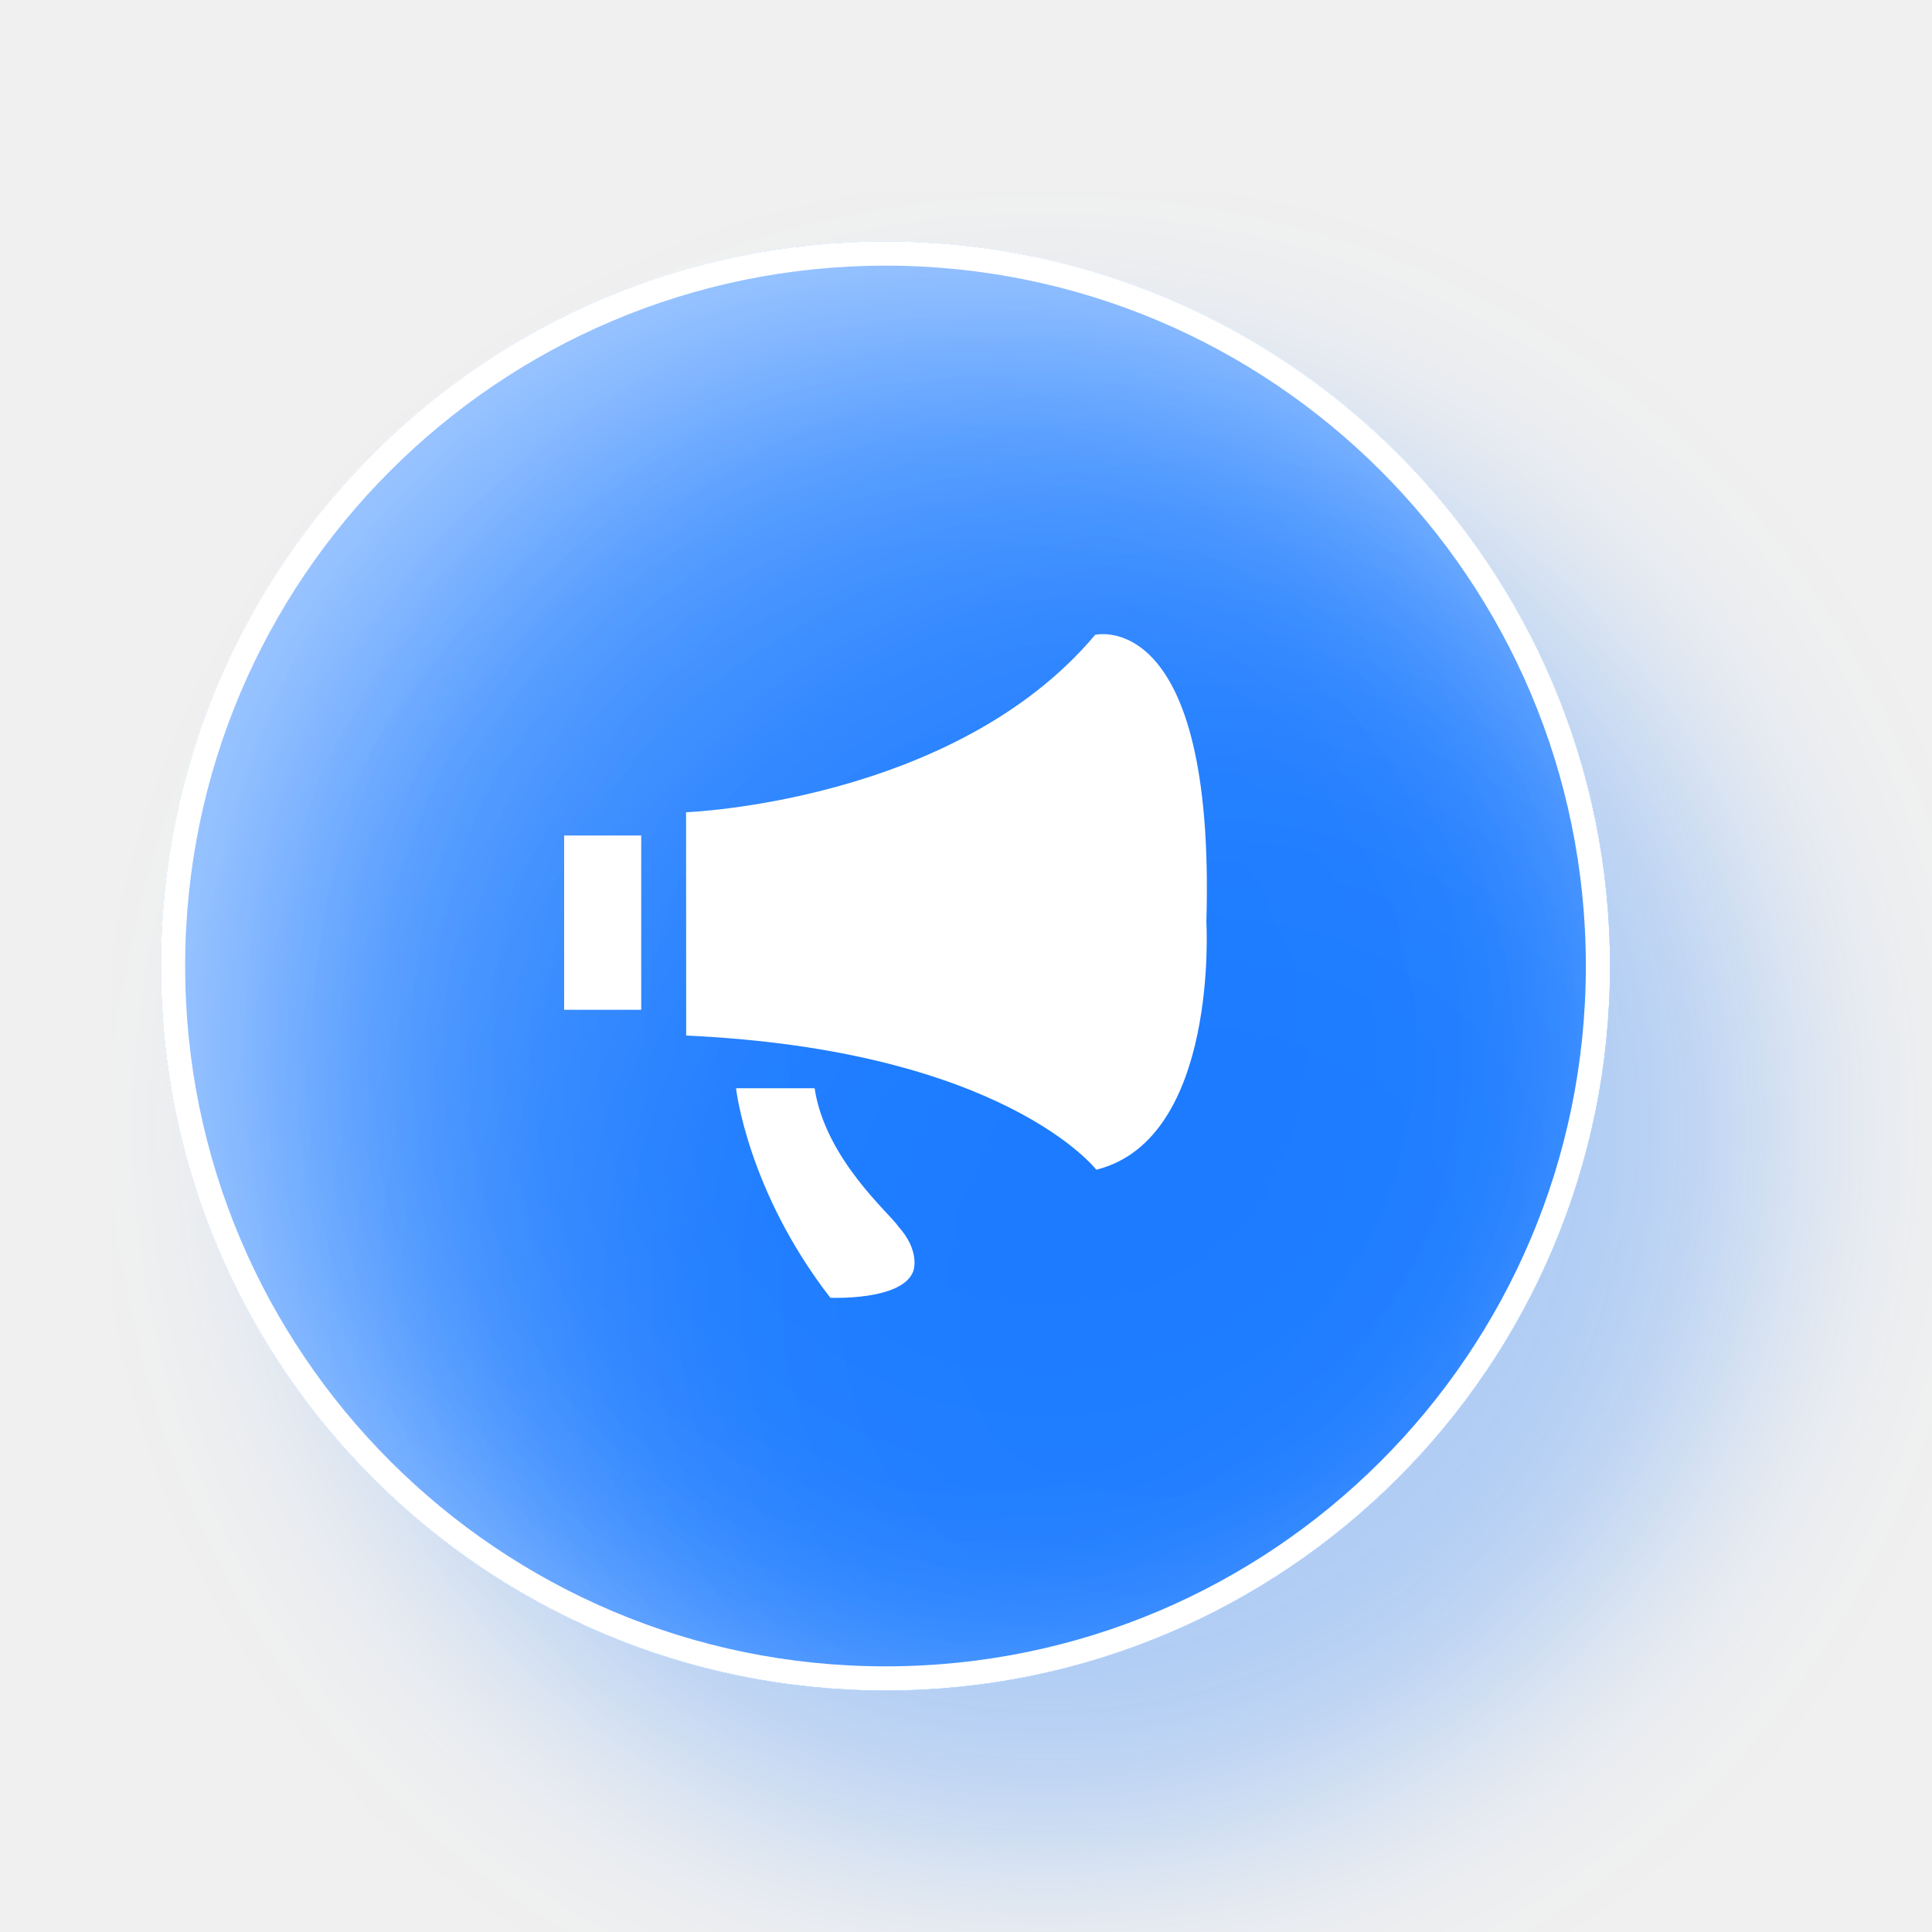
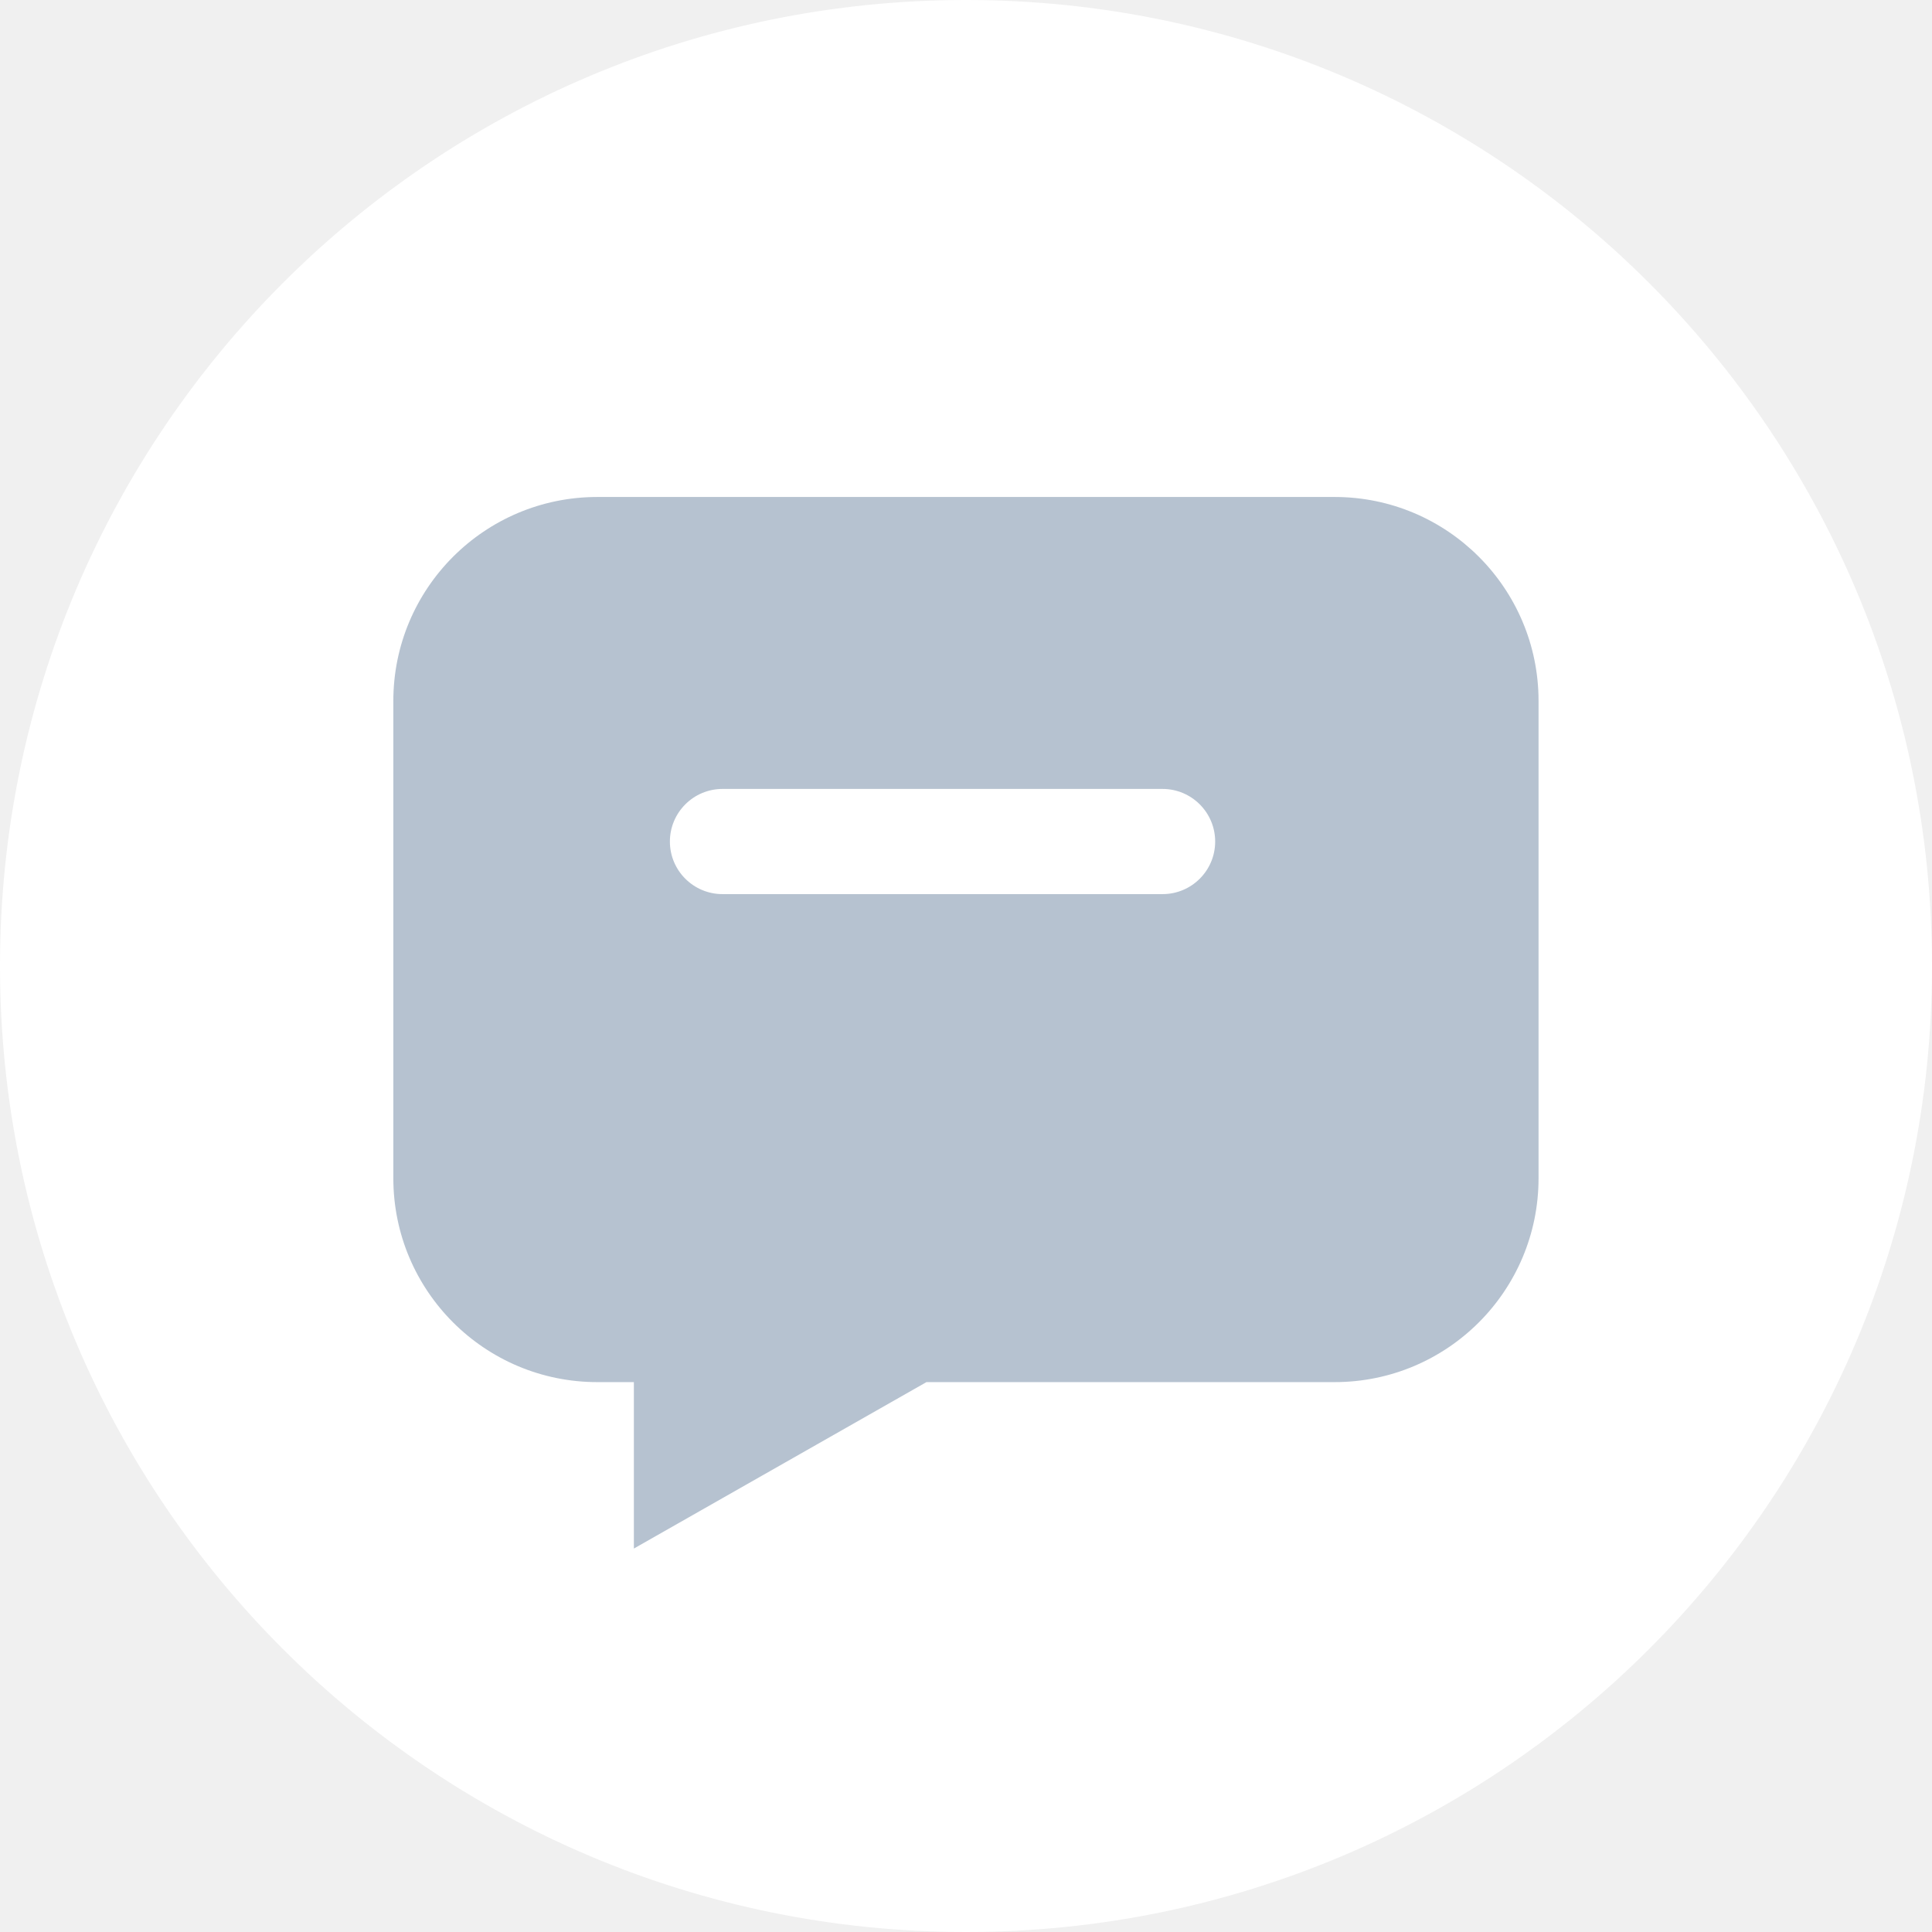
- <svg xmlns="http://www.w3.org/2000/svg" width="36" height="36" viewBox="0 0 36 36" fill="none">
-   <g clip-path="url(#clip0_176_38063)">
-     <g opacity="0.3" filter="url(#filter0_f_176_38063)">
-       <circle cx="19.5" cy="21" r="13.5" fill="#1C7BFF" />
-     </g>
-     <g filter="url(#filter1_iii_176_38063)">
-       <circle cx="16.5" cy="18" r="13.5" fill="#1C7BFF" />
-     </g>
-     <circle cx="16.5" cy="18" r="13.275" stroke="white" stroke-width="0.45" />
-     <path d="M11.948 18.816H10.512V15.568H11.948V18.816ZM17.018 23.686C16.816 24.242 15.472 24.182 15.472 24.182C13.925 22.185 13.715 20.278 13.715 20.278L15.179 20.278C15.378 21.599 16.596 22.628 16.733 22.846C17.161 23.319 17.018 23.686 17.018 23.686ZM20.428 21.796C20.428 21.796 18.709 19.566 12.786 19.296L12.784 15.135C12.784 15.135 17.784 14.952 20.407 11.829C20.407 11.829 22.651 11.293 22.479 17.175C22.479 17.175 22.718 21.225 20.428 21.796Z" fill="white" />
-   </g>
-   <defs>
-     <filter id="filter0_f_176_38063" x="2.1" y="3.6" width="34.8" height="34.8" filterUnits="userSpaceOnUse" color-interpolation-filters="sRGB">
-       <feFlood flood-opacity="0" result="BackgroundImageFix" />
-       <feBlend mode="normal" in="SourceGraphic" in2="BackgroundImageFix" result="shape" />
-       <feGaussianBlur stdDeviation="1.95" result="effect1_foregroundBlur_176_38063" />
-     </filter>
-     <filter id="filter1_iii_176_38063" x="3" y="4.5" width="33" height="33" filterUnits="userSpaceOnUse" color-interpolation-filters="sRGB">
-       <feFlood flood-opacity="0" result="BackgroundImageFix" />
-       <feBlend mode="normal" in="SourceGraphic" in2="BackgroundImageFix" result="shape" />
-       <feColorMatrix in="SourceAlpha" type="matrix" values="0 0 0 0 0 0 0 0 0 0 0 0 0 0 0 0 0 0 127 0" result="hardAlpha" />
-       <feOffset dx="6" dy="6" />
-       <feGaussianBlur stdDeviation="6.75" />
-       <feComposite in2="hardAlpha" operator="arithmetic" k2="-1" k3="1" />
-       <feColorMatrix type="matrix" values="0 0 0 0 1 0 0 0 0 1 0 0 0 0 1 0 0 0 0.2 0" />
-       <feBlend mode="plus-lighter" in2="shape" result="effect1_innerShadow_176_38063" />
-       <feColorMatrix in="SourceAlpha" type="matrix" values="0 0 0 0 0 0 0 0 0 0 0 0 0 0 0 0 0 0 127 0" result="hardAlpha" />
-       <feOffset dx="3" dy="1.5" />
-       <feGaussianBlur stdDeviation="4.5" />
-       <feComposite in2="hardAlpha" operator="arithmetic" k2="-1" k3="1" />
-       <feColorMatrix type="matrix" values="0 0 0 0 1 0 0 0 0 1 0 0 0 0 1 0 0 0 0.2 0" />
-       <feBlend mode="plus-lighter" in2="effect1_innerShadow_176_38063" result="effect2_innerShadow_176_38063" />
-       <feColorMatrix in="SourceAlpha" type="matrix" values="0 0 0 0 0 0 0 0 0 0 0 0 0 0 0 0 0 0 127 0" result="hardAlpha" />
-       <feOffset dx="1.5" dy="1.5" />
-       <feGaussianBlur stdDeviation="2.25" />
-       <feComposite in2="hardAlpha" operator="arithmetic" k2="-1" k3="1" />
-       <feColorMatrix type="matrix" values="0 0 0 0 1 0 0 0 0 1 0 0 0 0 1 0 0 0 0.4 0" />
-       <feBlend mode="plus-lighter" in2="effect2_innerShadow_176_38063" result="effect3_innerShadow_176_38063" />
-     </filter>
-     <clipPath id="clip0_176_38063">
-       <rect width="36" height="36" fill="white" />
-     </clipPath>
-   </defs>
+ <svg xmlns="http://www.w3.org/2000/svg" width="34" height="34" viewBox="0 0 34 34" fill="none">
+   <rect x="0.4" y="0.4" width="33.2" height="33.2" rx="16.6" fill="white" />
+   <rect x="0.4" y="0.4" width="33.2" height="33.2" rx="16.6" stroke="white" stroke-width="0.8" />
+   <path opacity="0.3" d="M23.487 8.746C25.47 8.746 27.076 10.354 27.076 12.336V20.734C27.076 22.717 25.47 24.323 23.487 24.323H16.304L11.155 27.252V24.323H10.512C8.529 24.323 6.922 22.717 6.922 20.734V12.336C6.922 10.354 8.529 8.746 10.512 8.746H23.487ZM12.715 13.884C12.204 13.884 11.789 14.299 11.789 14.81C11.789 15.321 12.204 15.735 12.715 15.735H20.459C20.97 15.735 21.385 15.321 21.385 14.81C21.385 14.299 20.97 13.884 20.459 13.884H12.715Z" fill="#0B3462" />
</svg>
